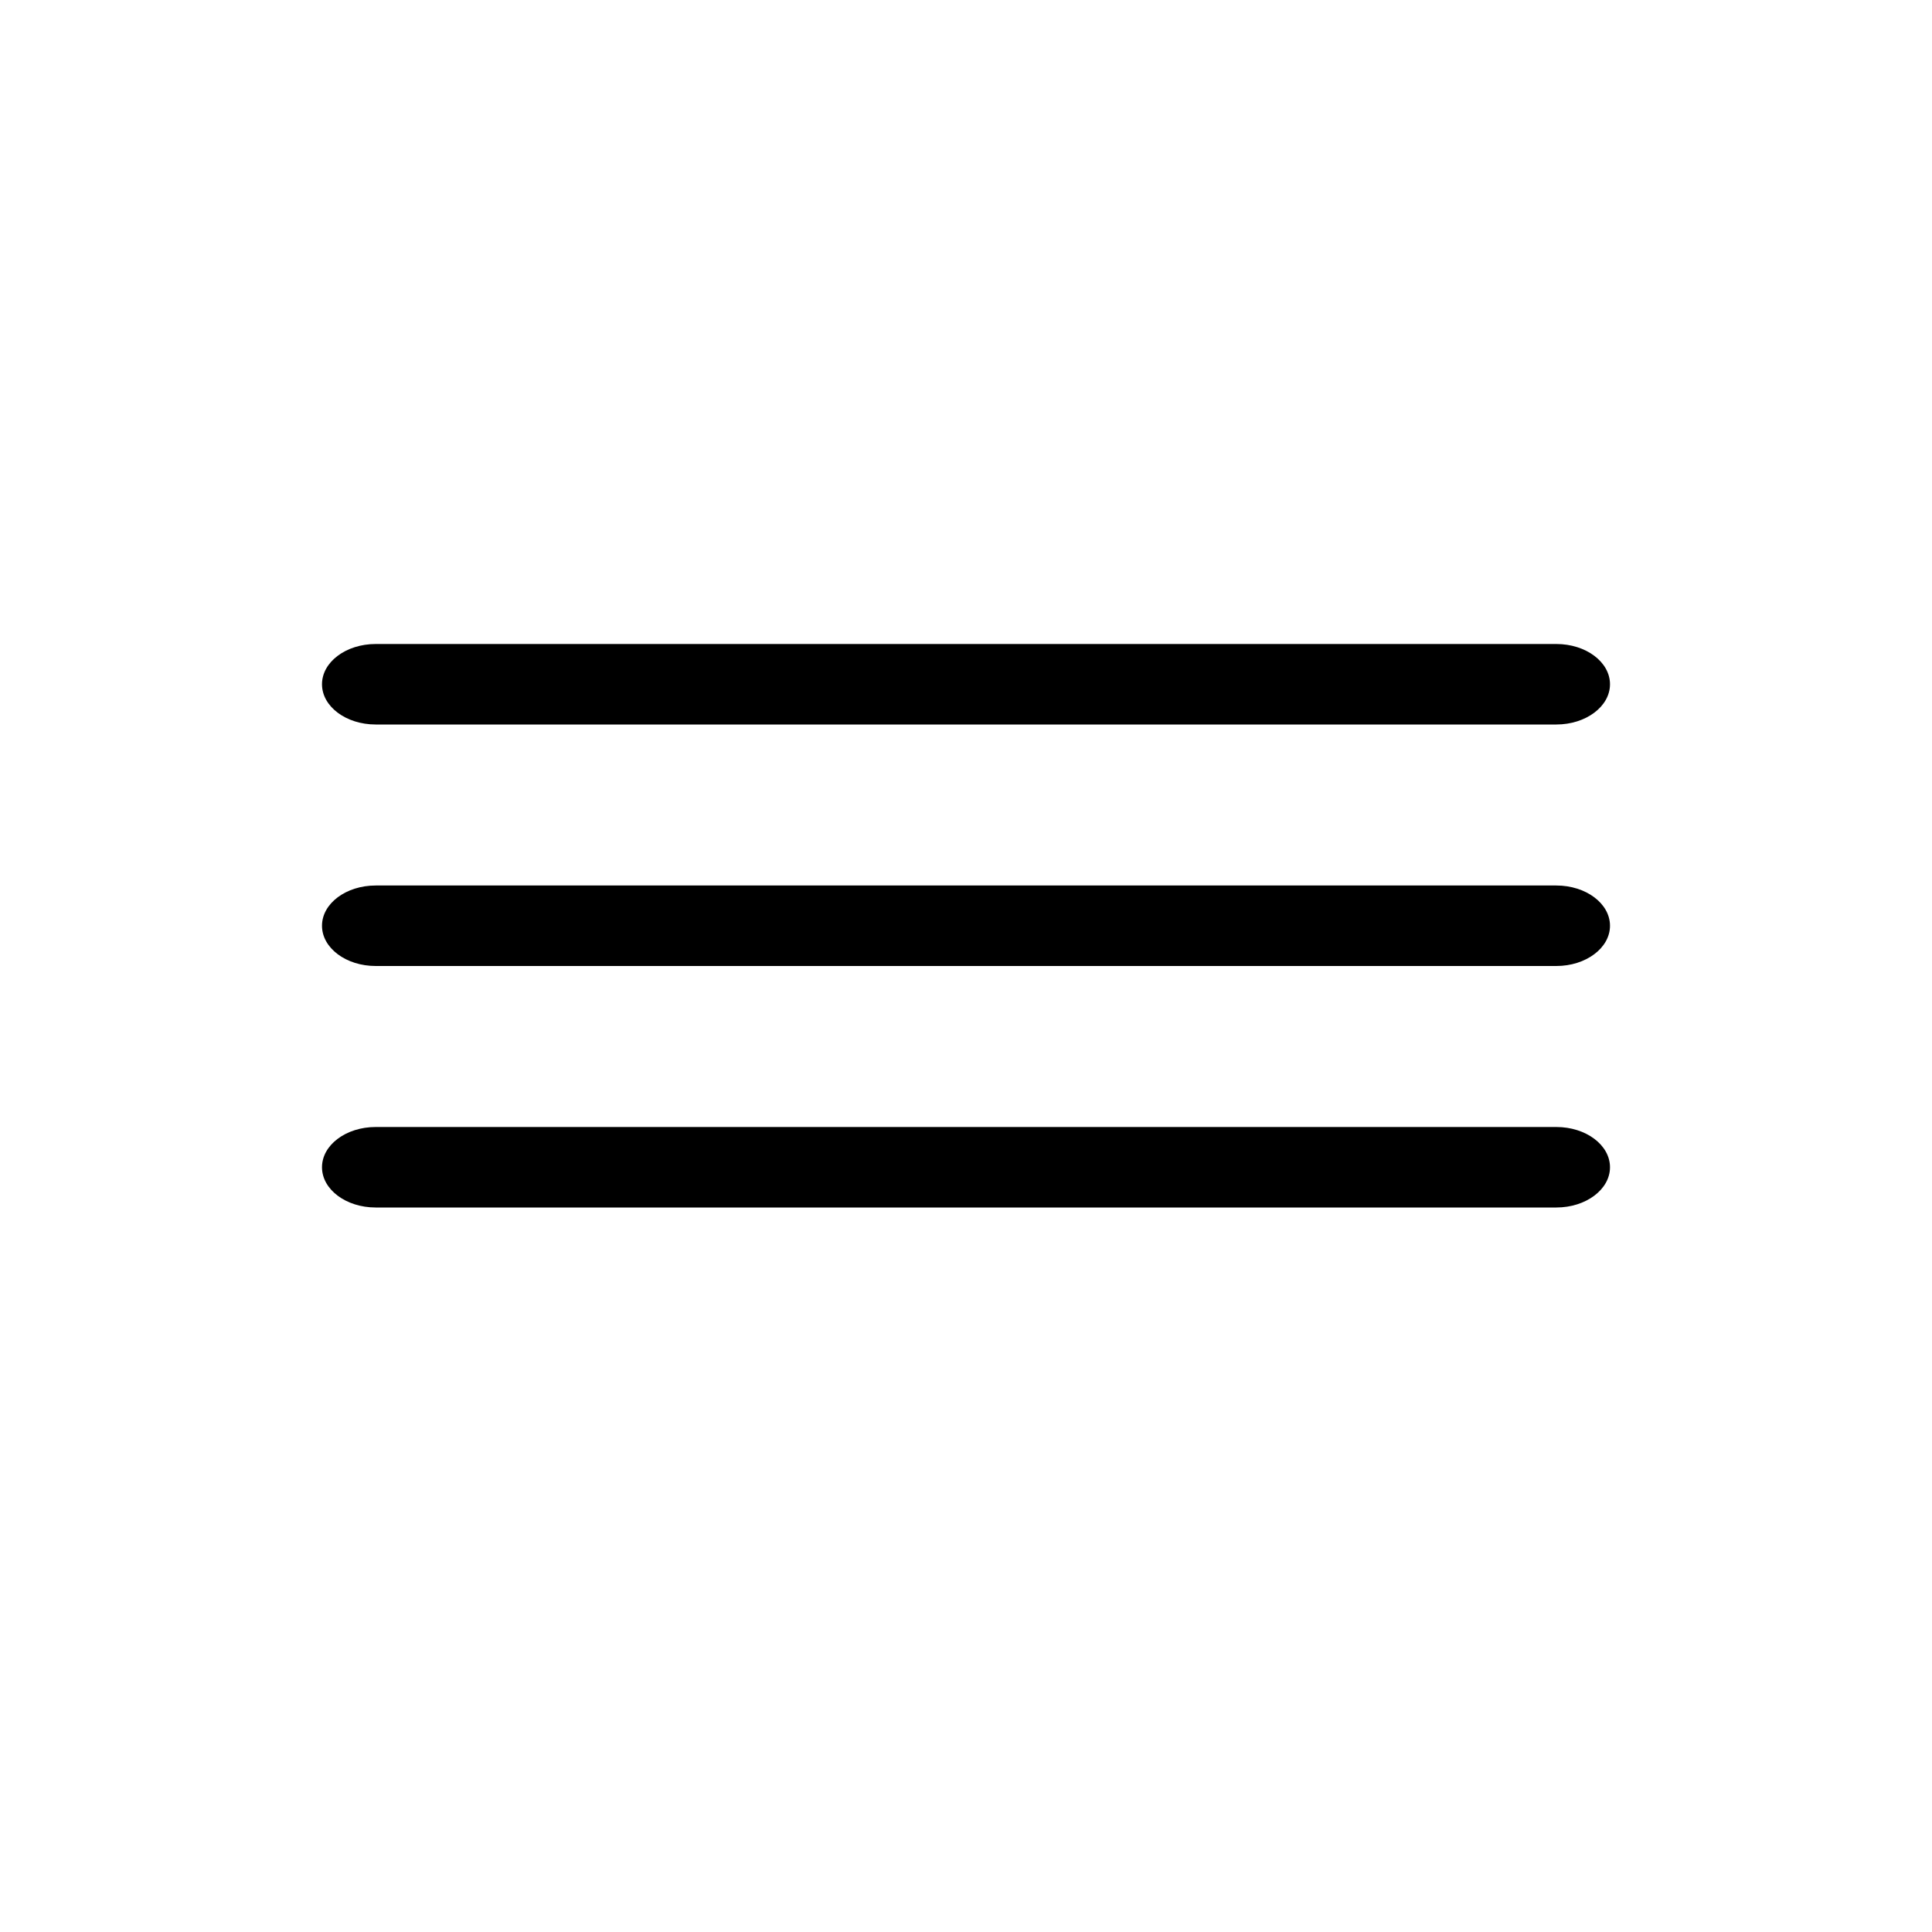
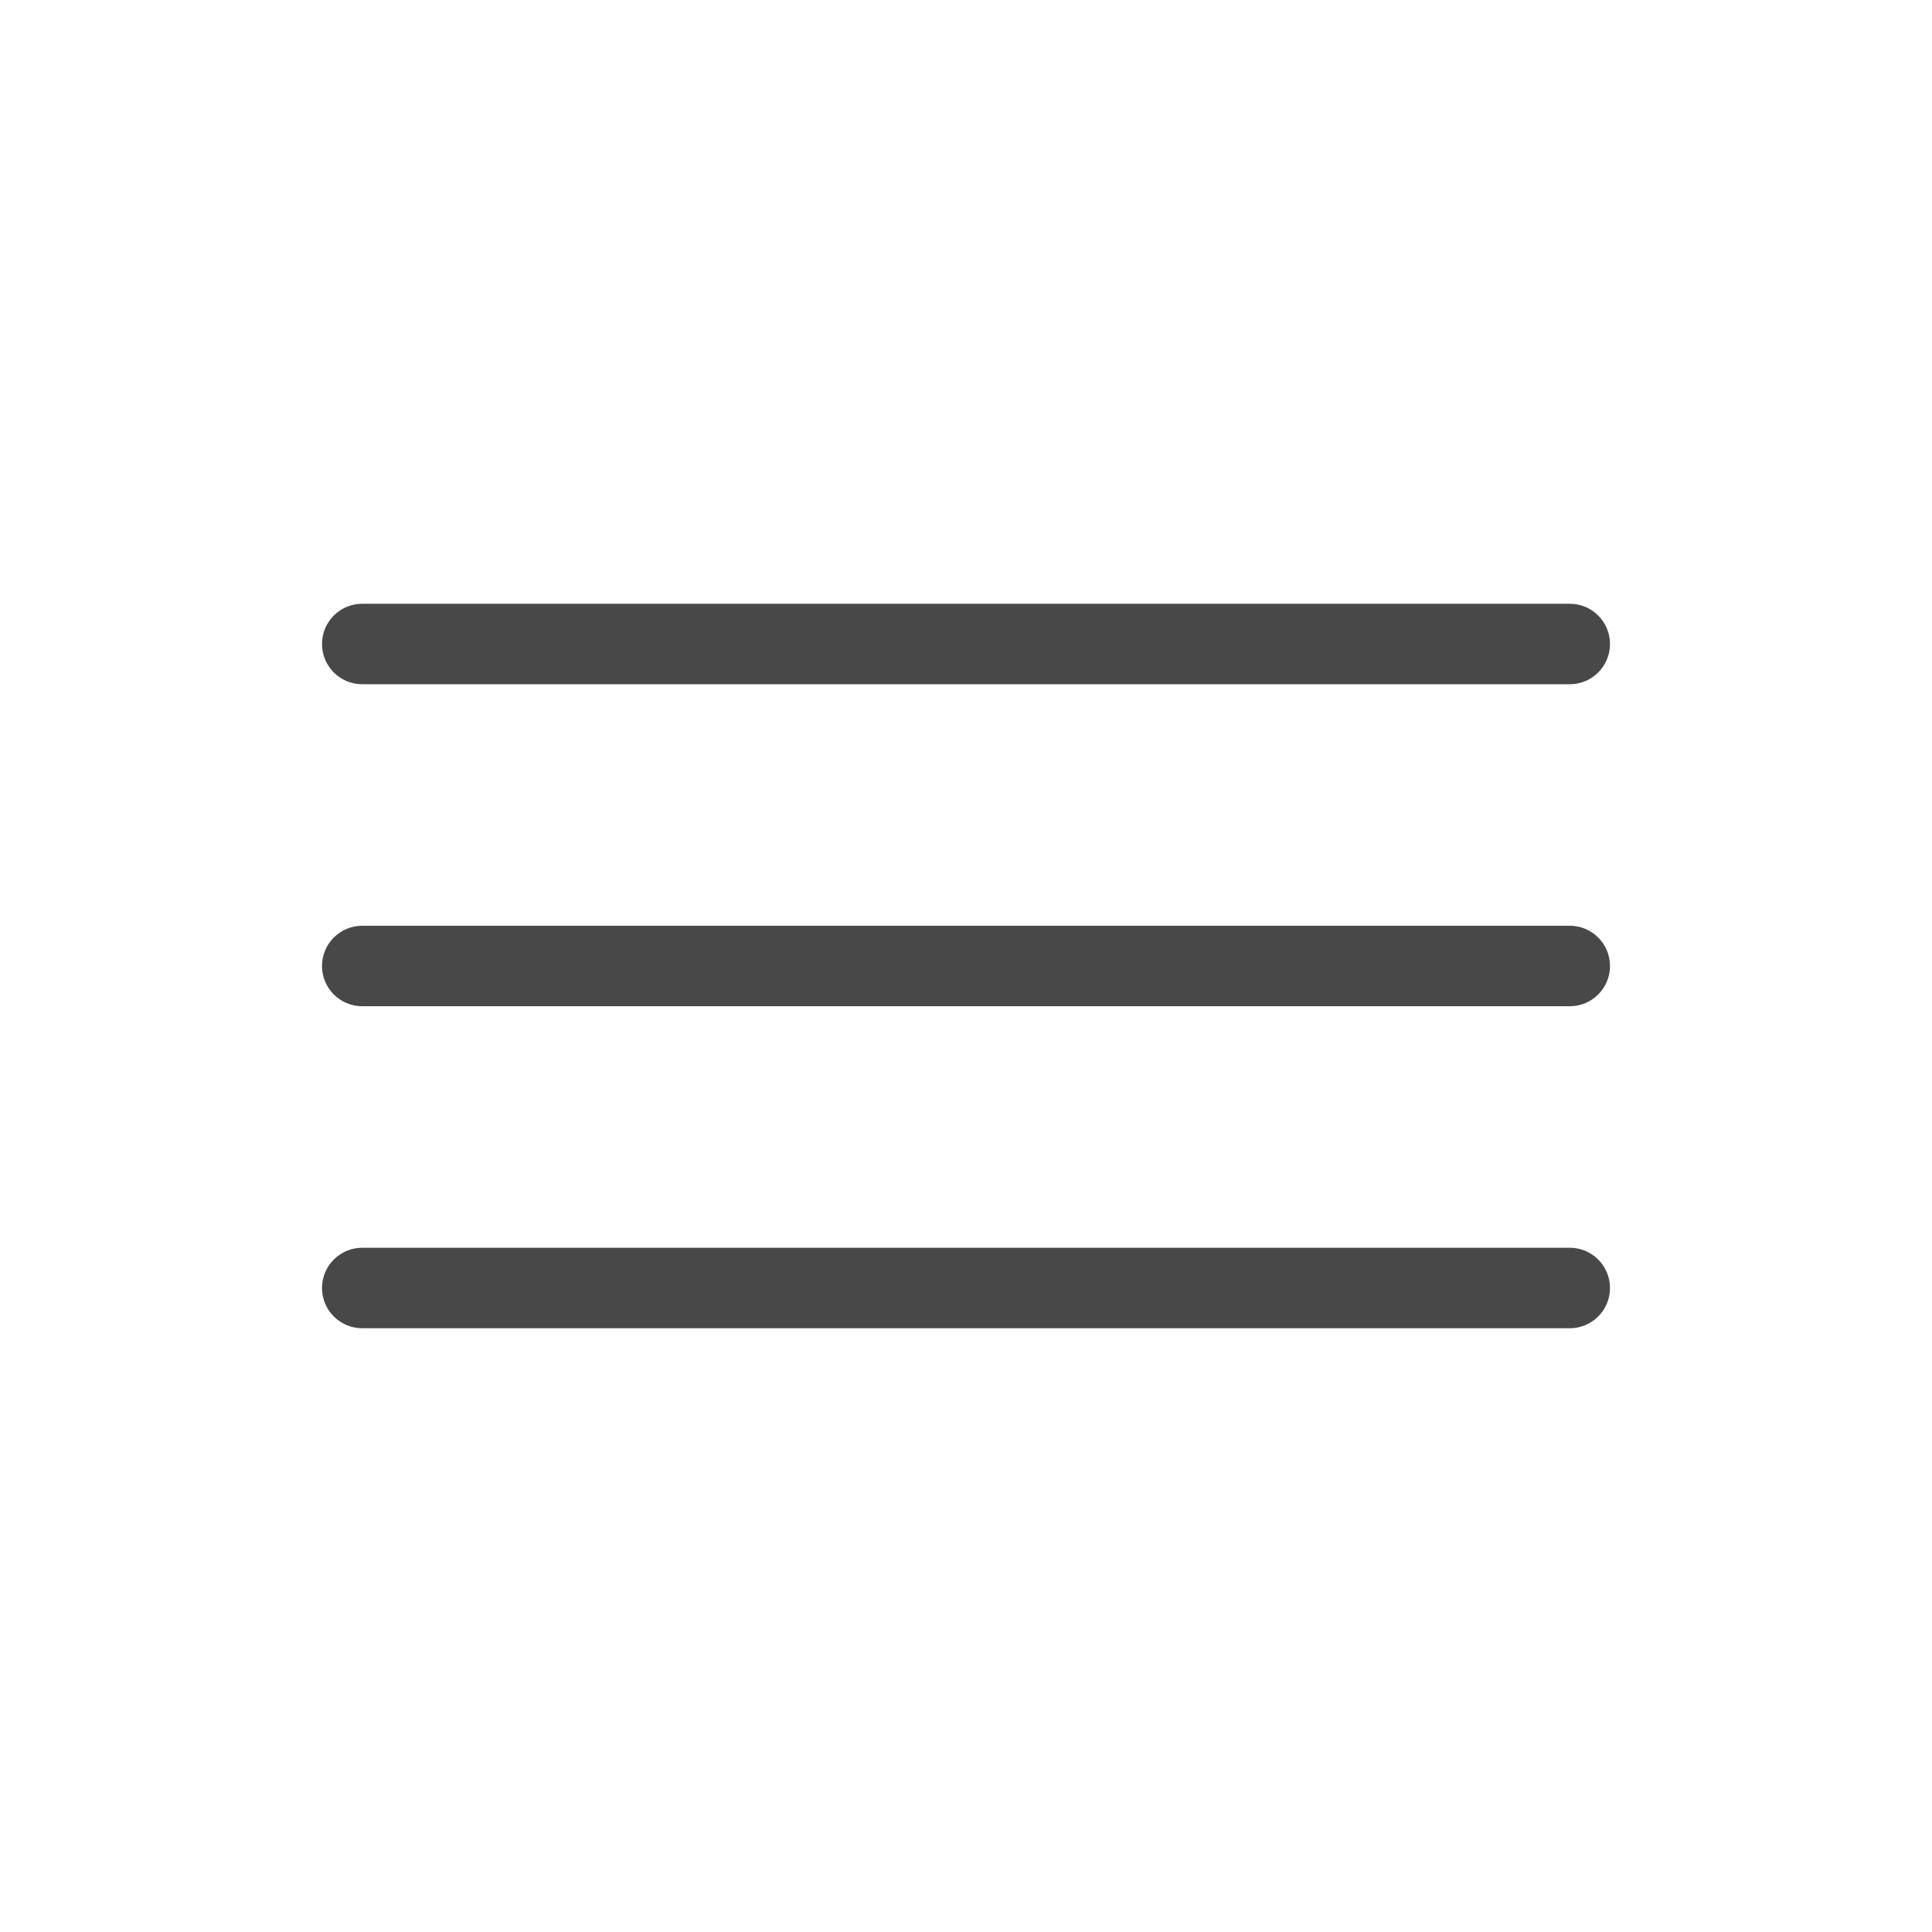
- <svg xmlns="http://www.w3.org/2000/svg" width="24px" height="24px" viewBox="0 0 24 24" fill="none">
-   <path fill-rule="evenodd" clip-rule="evenodd" d="M4 8.5c0-.276.298-.5.667-.5h14.666c.369 0 .667.224.667.5s-.299.5-.667.5H4.667C4.298 9 4 8.776 4 8.5zM4 11.5c0-.276.298-.5.667-.5h14.666c.369 0 .667.224.667.5s-.299.5-.667.5H4.667C4.298 12 4 11.776 4 11.5zM4 14.5c0-.276.298-.5.667-.5h14.666c.369 0 .667.224.667.5s-.299.5-.667.5H4.667C4.298 15 4 14.776 4 14.5z" fill="#000" />
+ <svg xmlns="http://www.w3.org/2000/svg" width="24" height="24" viewBox="0 0 24 24" fill="none">
+   <path fill-rule="evenodd" d="M4 8a.5.5 0 0 1 .5-.5h15a.5.5 0 0 1 0 1h-15A.5.5 0 0 1 4 8Zm0 4a.5.5 0 0 1 .5-.5h15a.5.5 0 0 1 0 1h-15A.5.5 0 0 1 4 12Zm0 4a.5.5 0 0 1 .5-.5h15a.5.5 0 0 1 0 1h-15A.5.5 0 0 1 4 16Z" fill="#484848" />
</svg>
